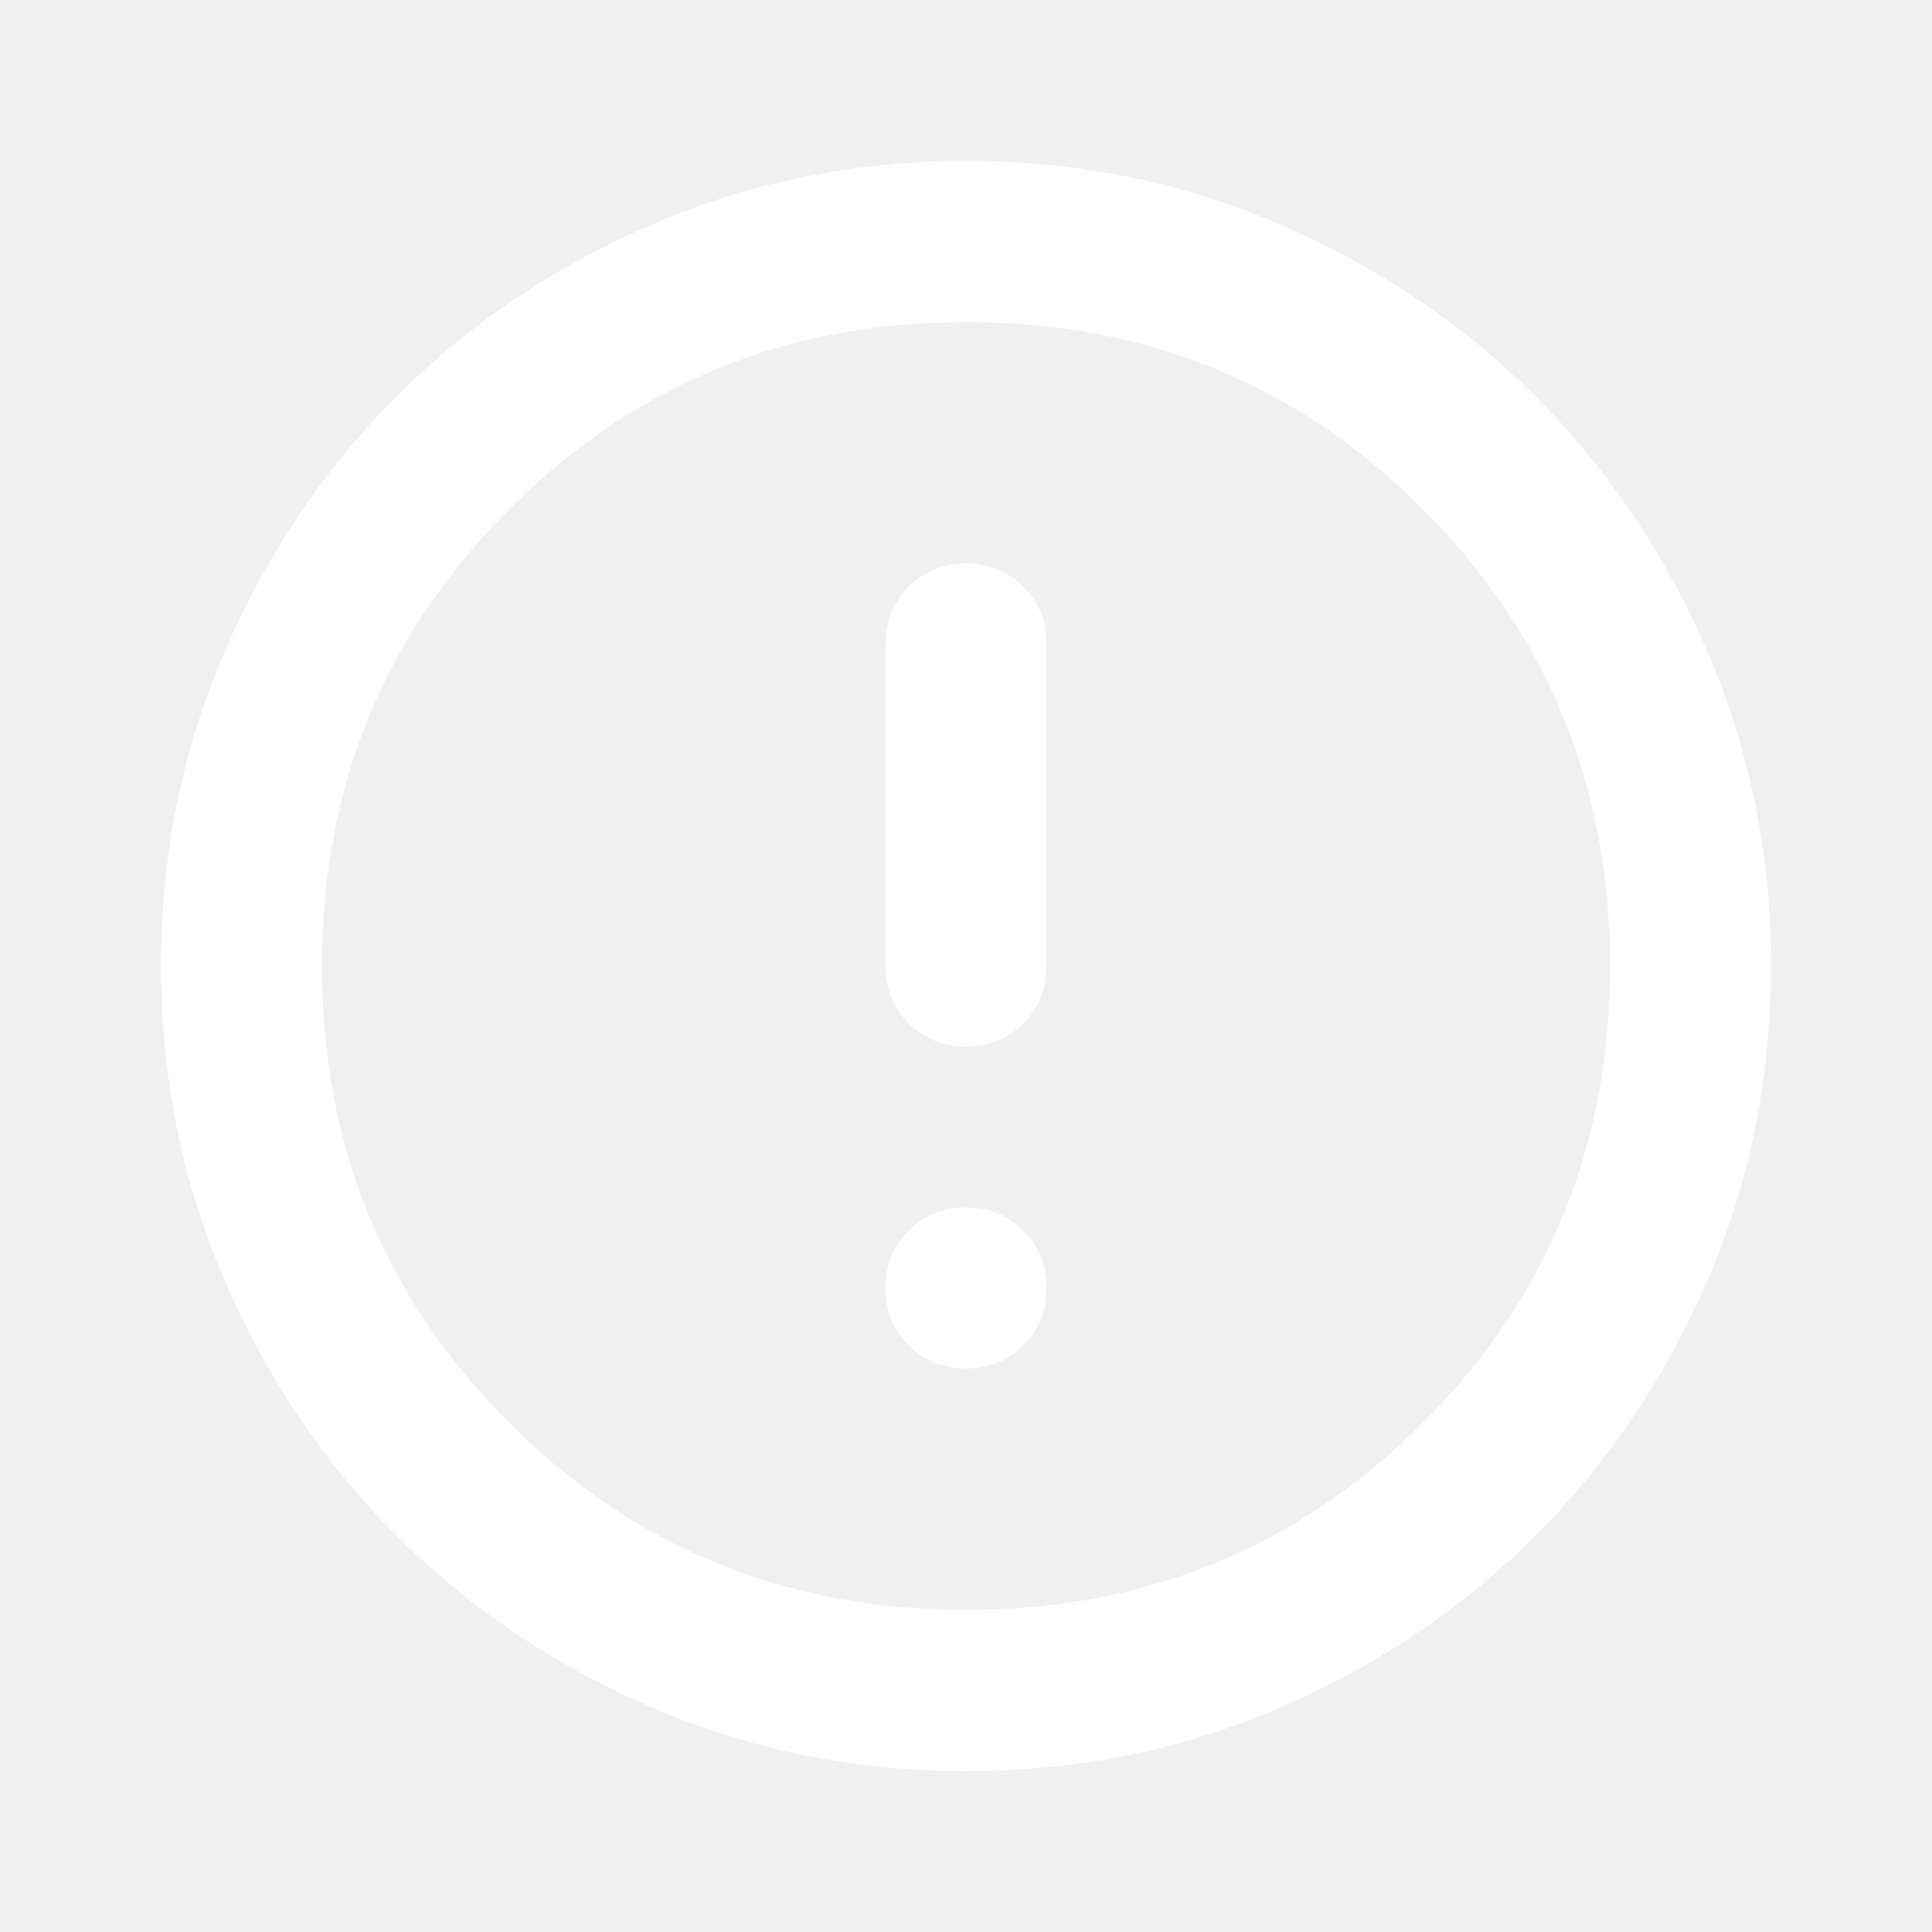
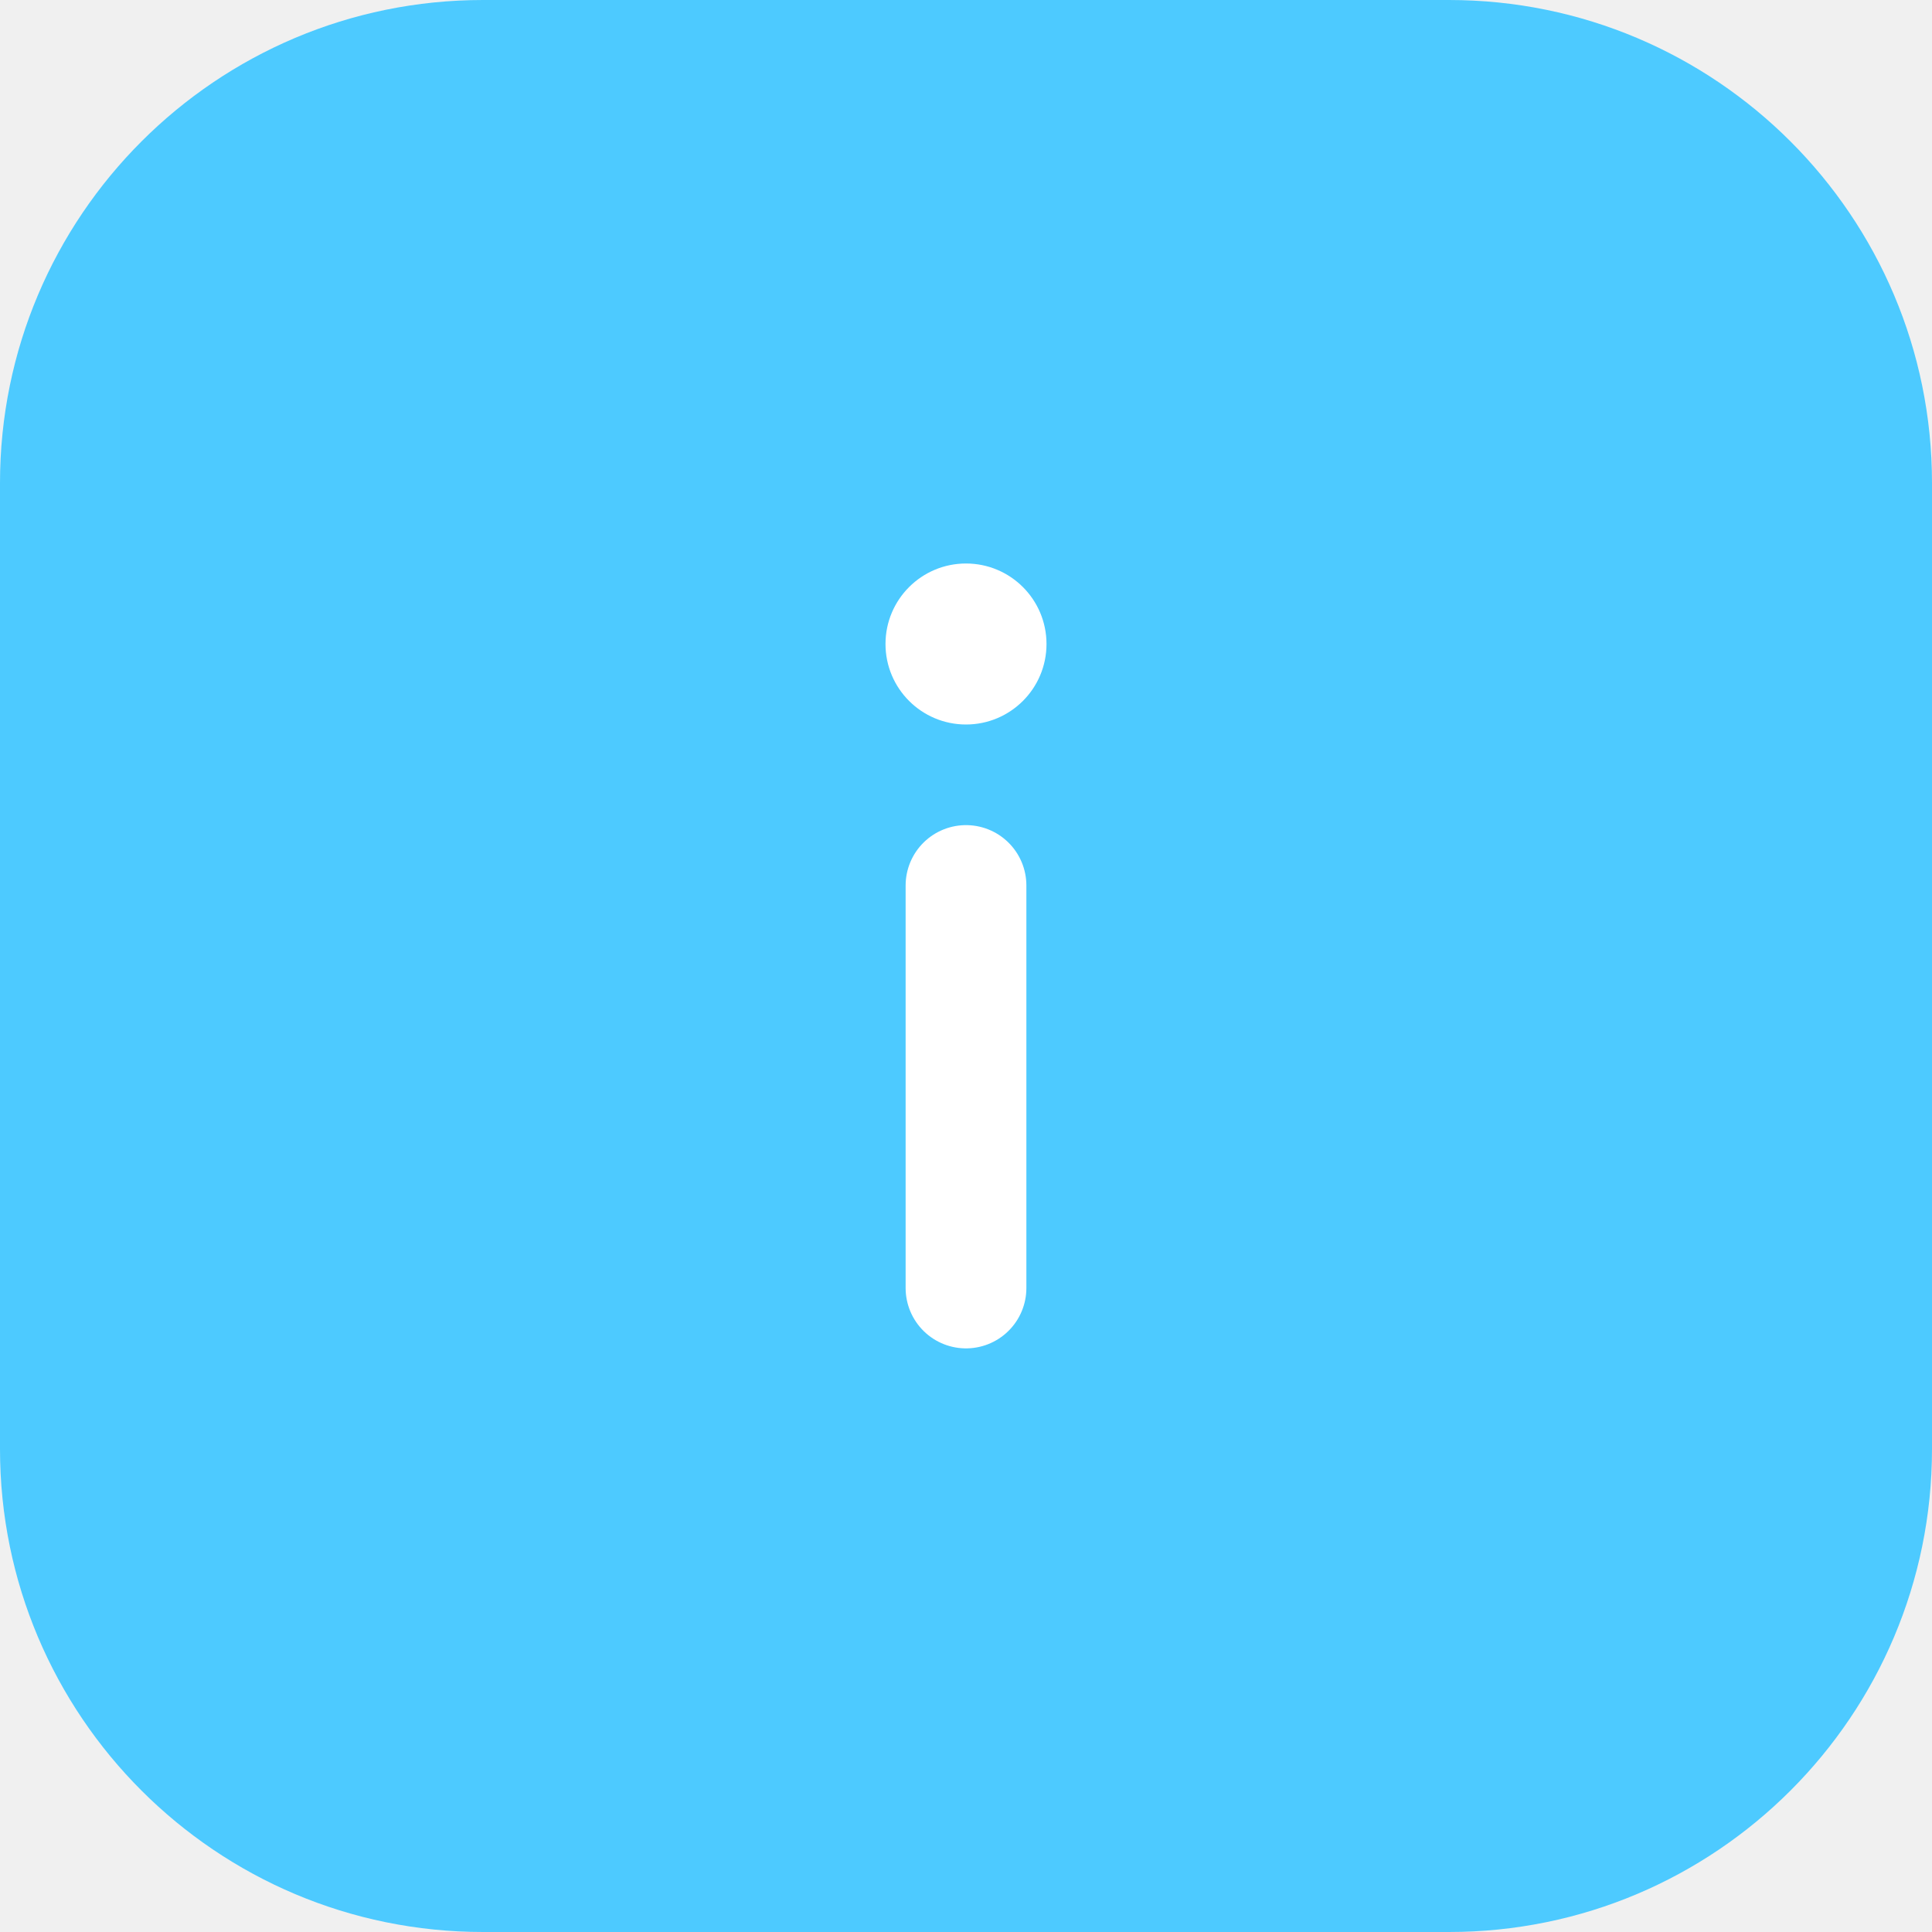
- <svg xmlns="http://www.w3.org/2000/svg" width="40" height="40" viewBox="0 0 40 40" fill="none">
-   <path d="M20 28.333C20.472 28.333 20.869 28.173 21.189 27.853C21.509 27.533 21.668 27.138 21.667 26.667C21.667 26.194 21.507 25.798 21.187 25.478C20.867 25.158 20.471 24.999 20 25C19.528 25 19.132 25.16 18.812 25.48C18.492 25.8 18.332 26.195 18.334 26.667C18.334 27.139 18.494 27.535 18.814 27.855C19.134 28.175 19.529 28.334 20 28.333ZM20 21.667C20.472 21.667 20.869 21.507 21.189 21.187C21.509 20.867 21.668 20.471 21.667 20V13.333C21.667 12.861 21.507 12.465 21.187 12.145C20.867 11.825 20.471 11.665 20 11.667C19.528 11.667 19.132 11.827 18.812 12.147C18.492 12.467 18.332 12.862 18.334 13.333V20C18.334 20.472 18.494 20.868 18.814 21.188C19.134 21.508 19.529 21.668 20 21.667ZM20 36.667C17.695 36.667 15.528 36.229 13.5 35.353C11.472 34.478 9.709 33.291 8.209 31.792C6.708 30.292 5.521 28.528 4.647 26.5C3.772 24.472 3.335 22.305 3.333 20C3.333 17.694 3.771 15.528 4.647 13.5C5.522 11.472 6.71 9.708 8.209 8.208C9.709 6.708 11.472 5.521 13.5 4.647C15.528 3.772 17.695 3.334 20 3.333C22.306 3.333 24.472 3.771 26.5 4.647C28.528 5.522 30.292 6.709 31.792 8.208C33.292 9.708 34.48 11.472 35.355 13.5C36.231 15.528 36.668 17.694 36.667 20C36.667 22.305 36.229 24.472 35.353 26.5C34.478 28.528 33.291 30.292 31.792 31.792C30.292 33.292 28.528 34.479 26.5 35.355C24.472 36.23 22.306 36.668 20 36.667ZM20 33.333C23.722 33.333 26.875 32.042 29.459 29.458C32.042 26.875 33.334 23.722 33.334 20C33.334 16.278 32.042 13.125 29.459 10.542C26.875 7.958 23.722 6.667 20 6.667C16.278 6.667 13.125 7.958 10.542 10.542C7.958 13.125 6.667 16.278 6.667 20C6.667 23.722 7.958 26.875 10.542 29.458C13.125 32.042 16.278 33.333 20 33.333Z" fill="white" />
+ <svg xmlns="http://www.w3.org/2000/svg" width="24" height="24" viewBox="0 0 24 24" fill="none">
+   <rect width="24" height="24" rx="6" fill="#4DCAFF" />
+   <path d="M12 16V11" stroke="white" stroke-width="1.5" stroke-linecap="round" />
+   <circle cx="1" cy="1" r="1" transform="matrix(1 0 0 -1 11 9)" fill="white" />
</svg>
